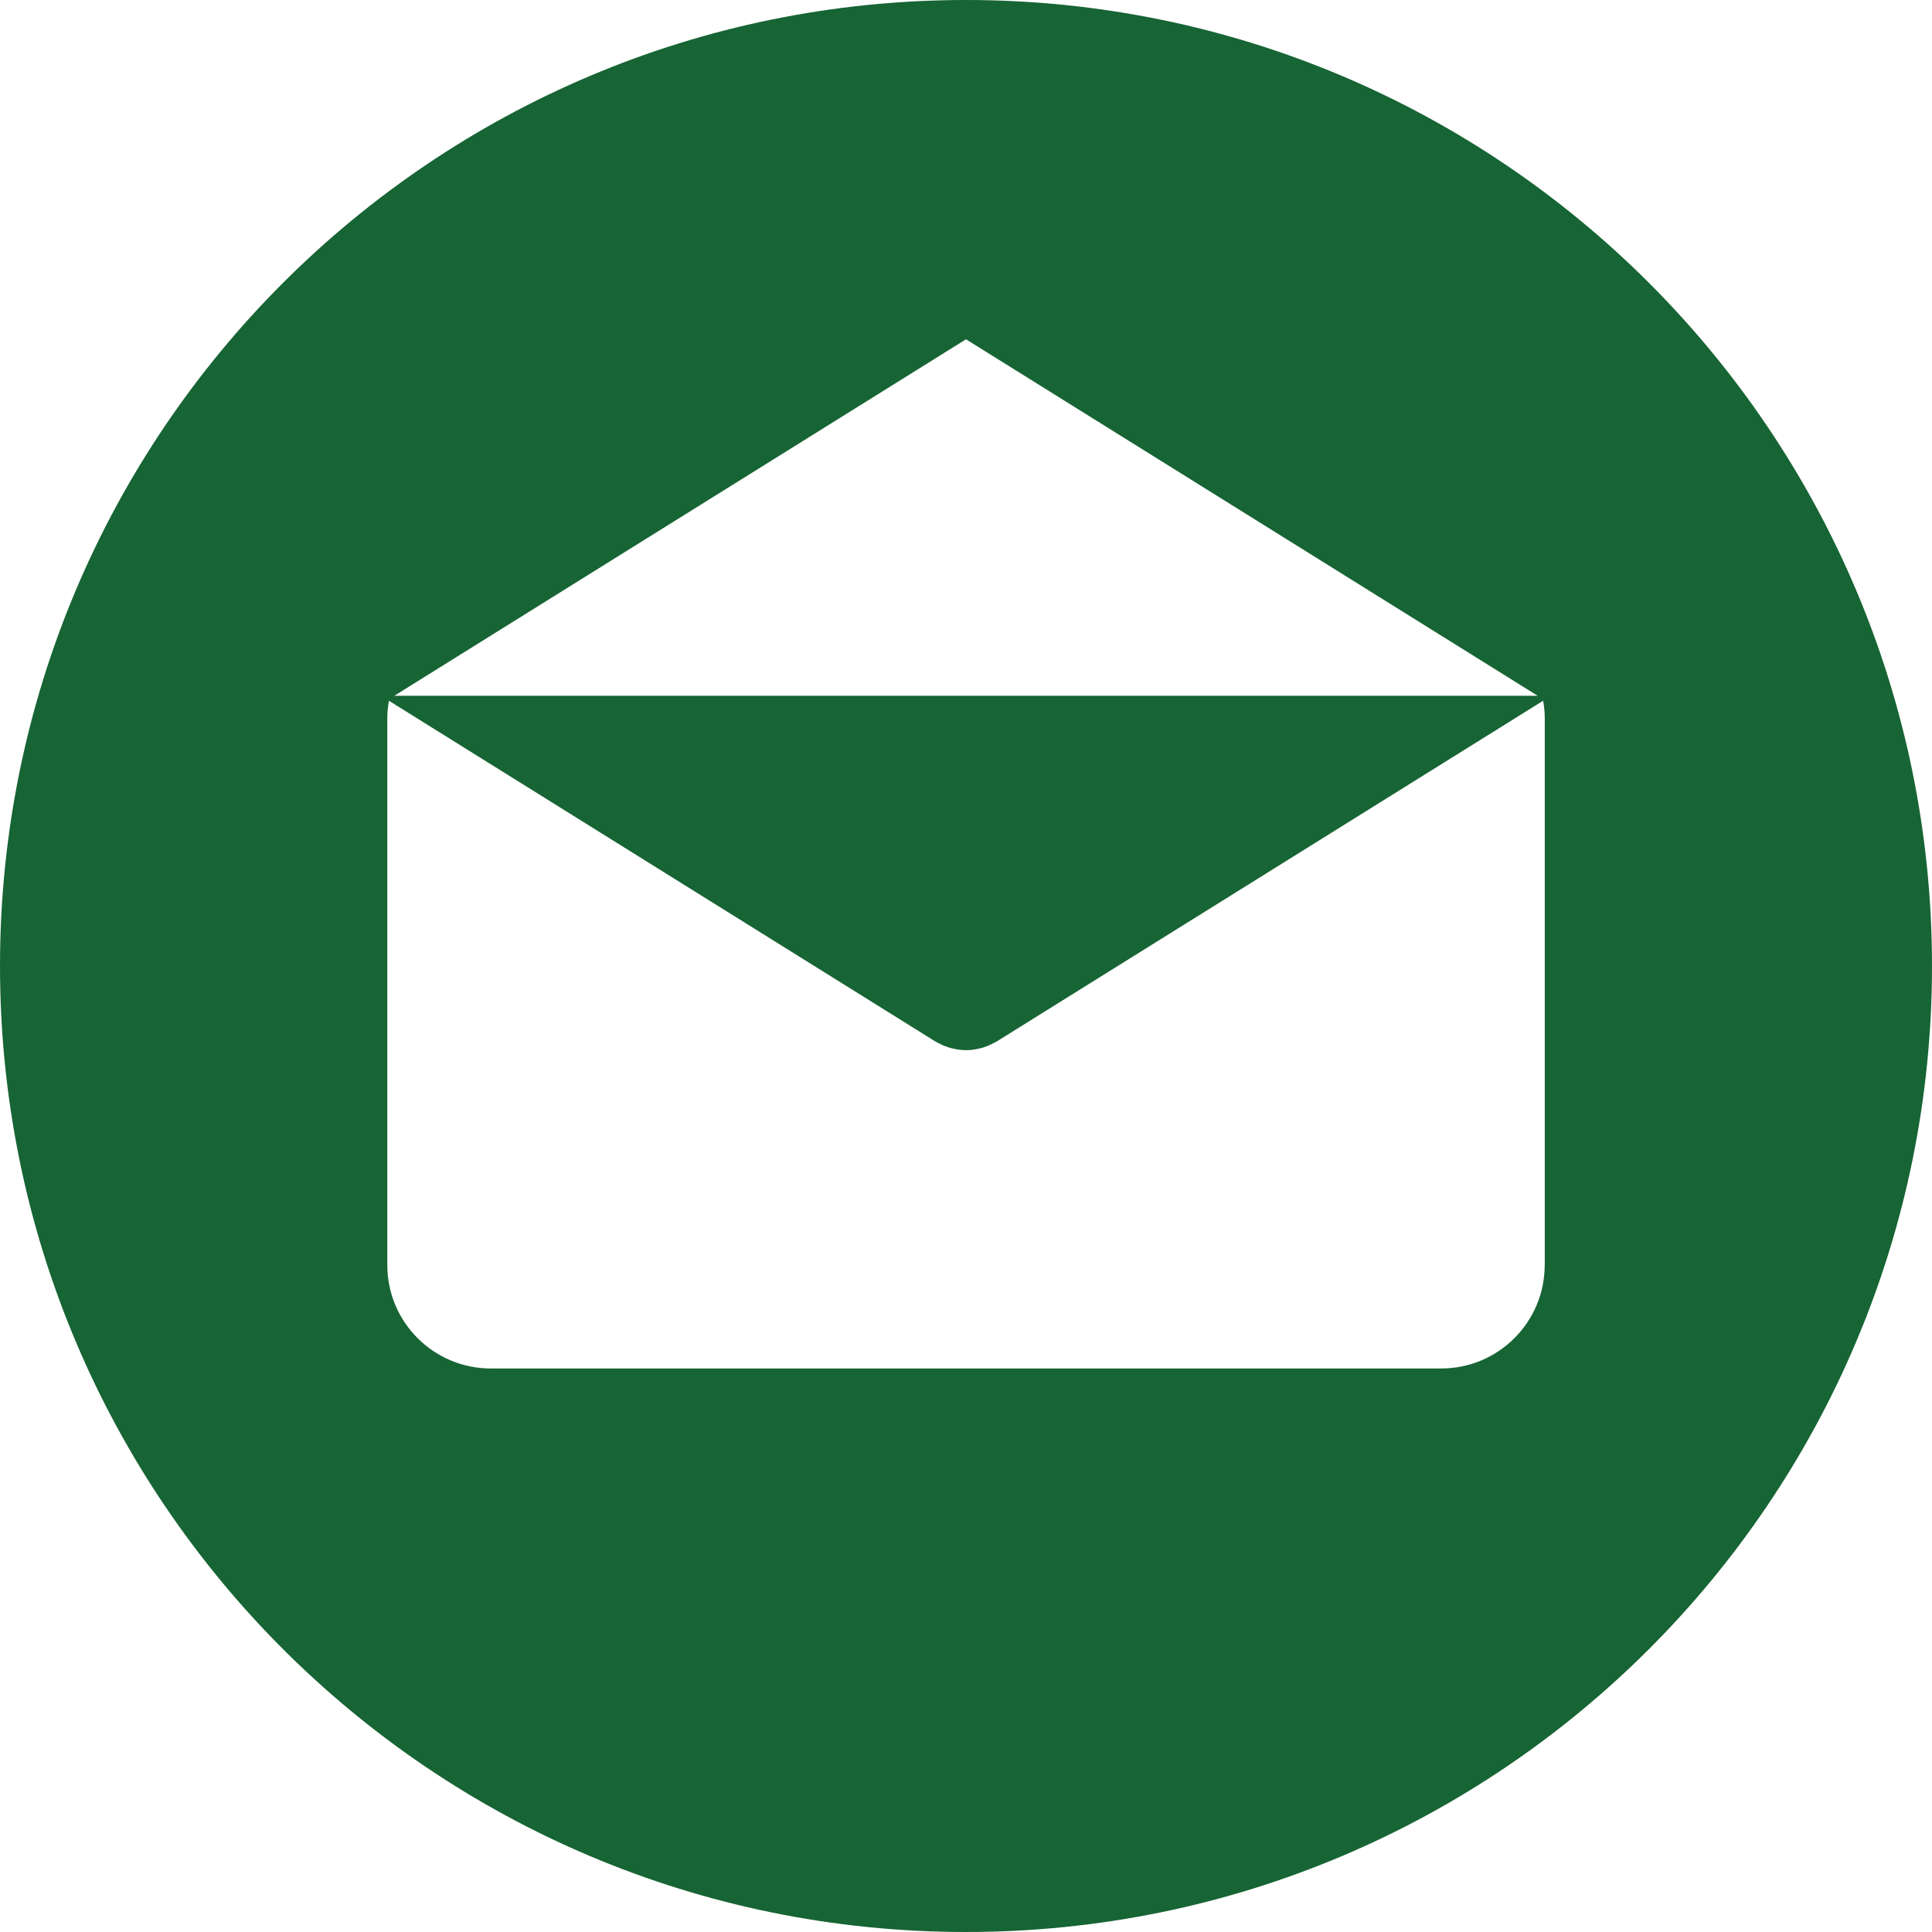
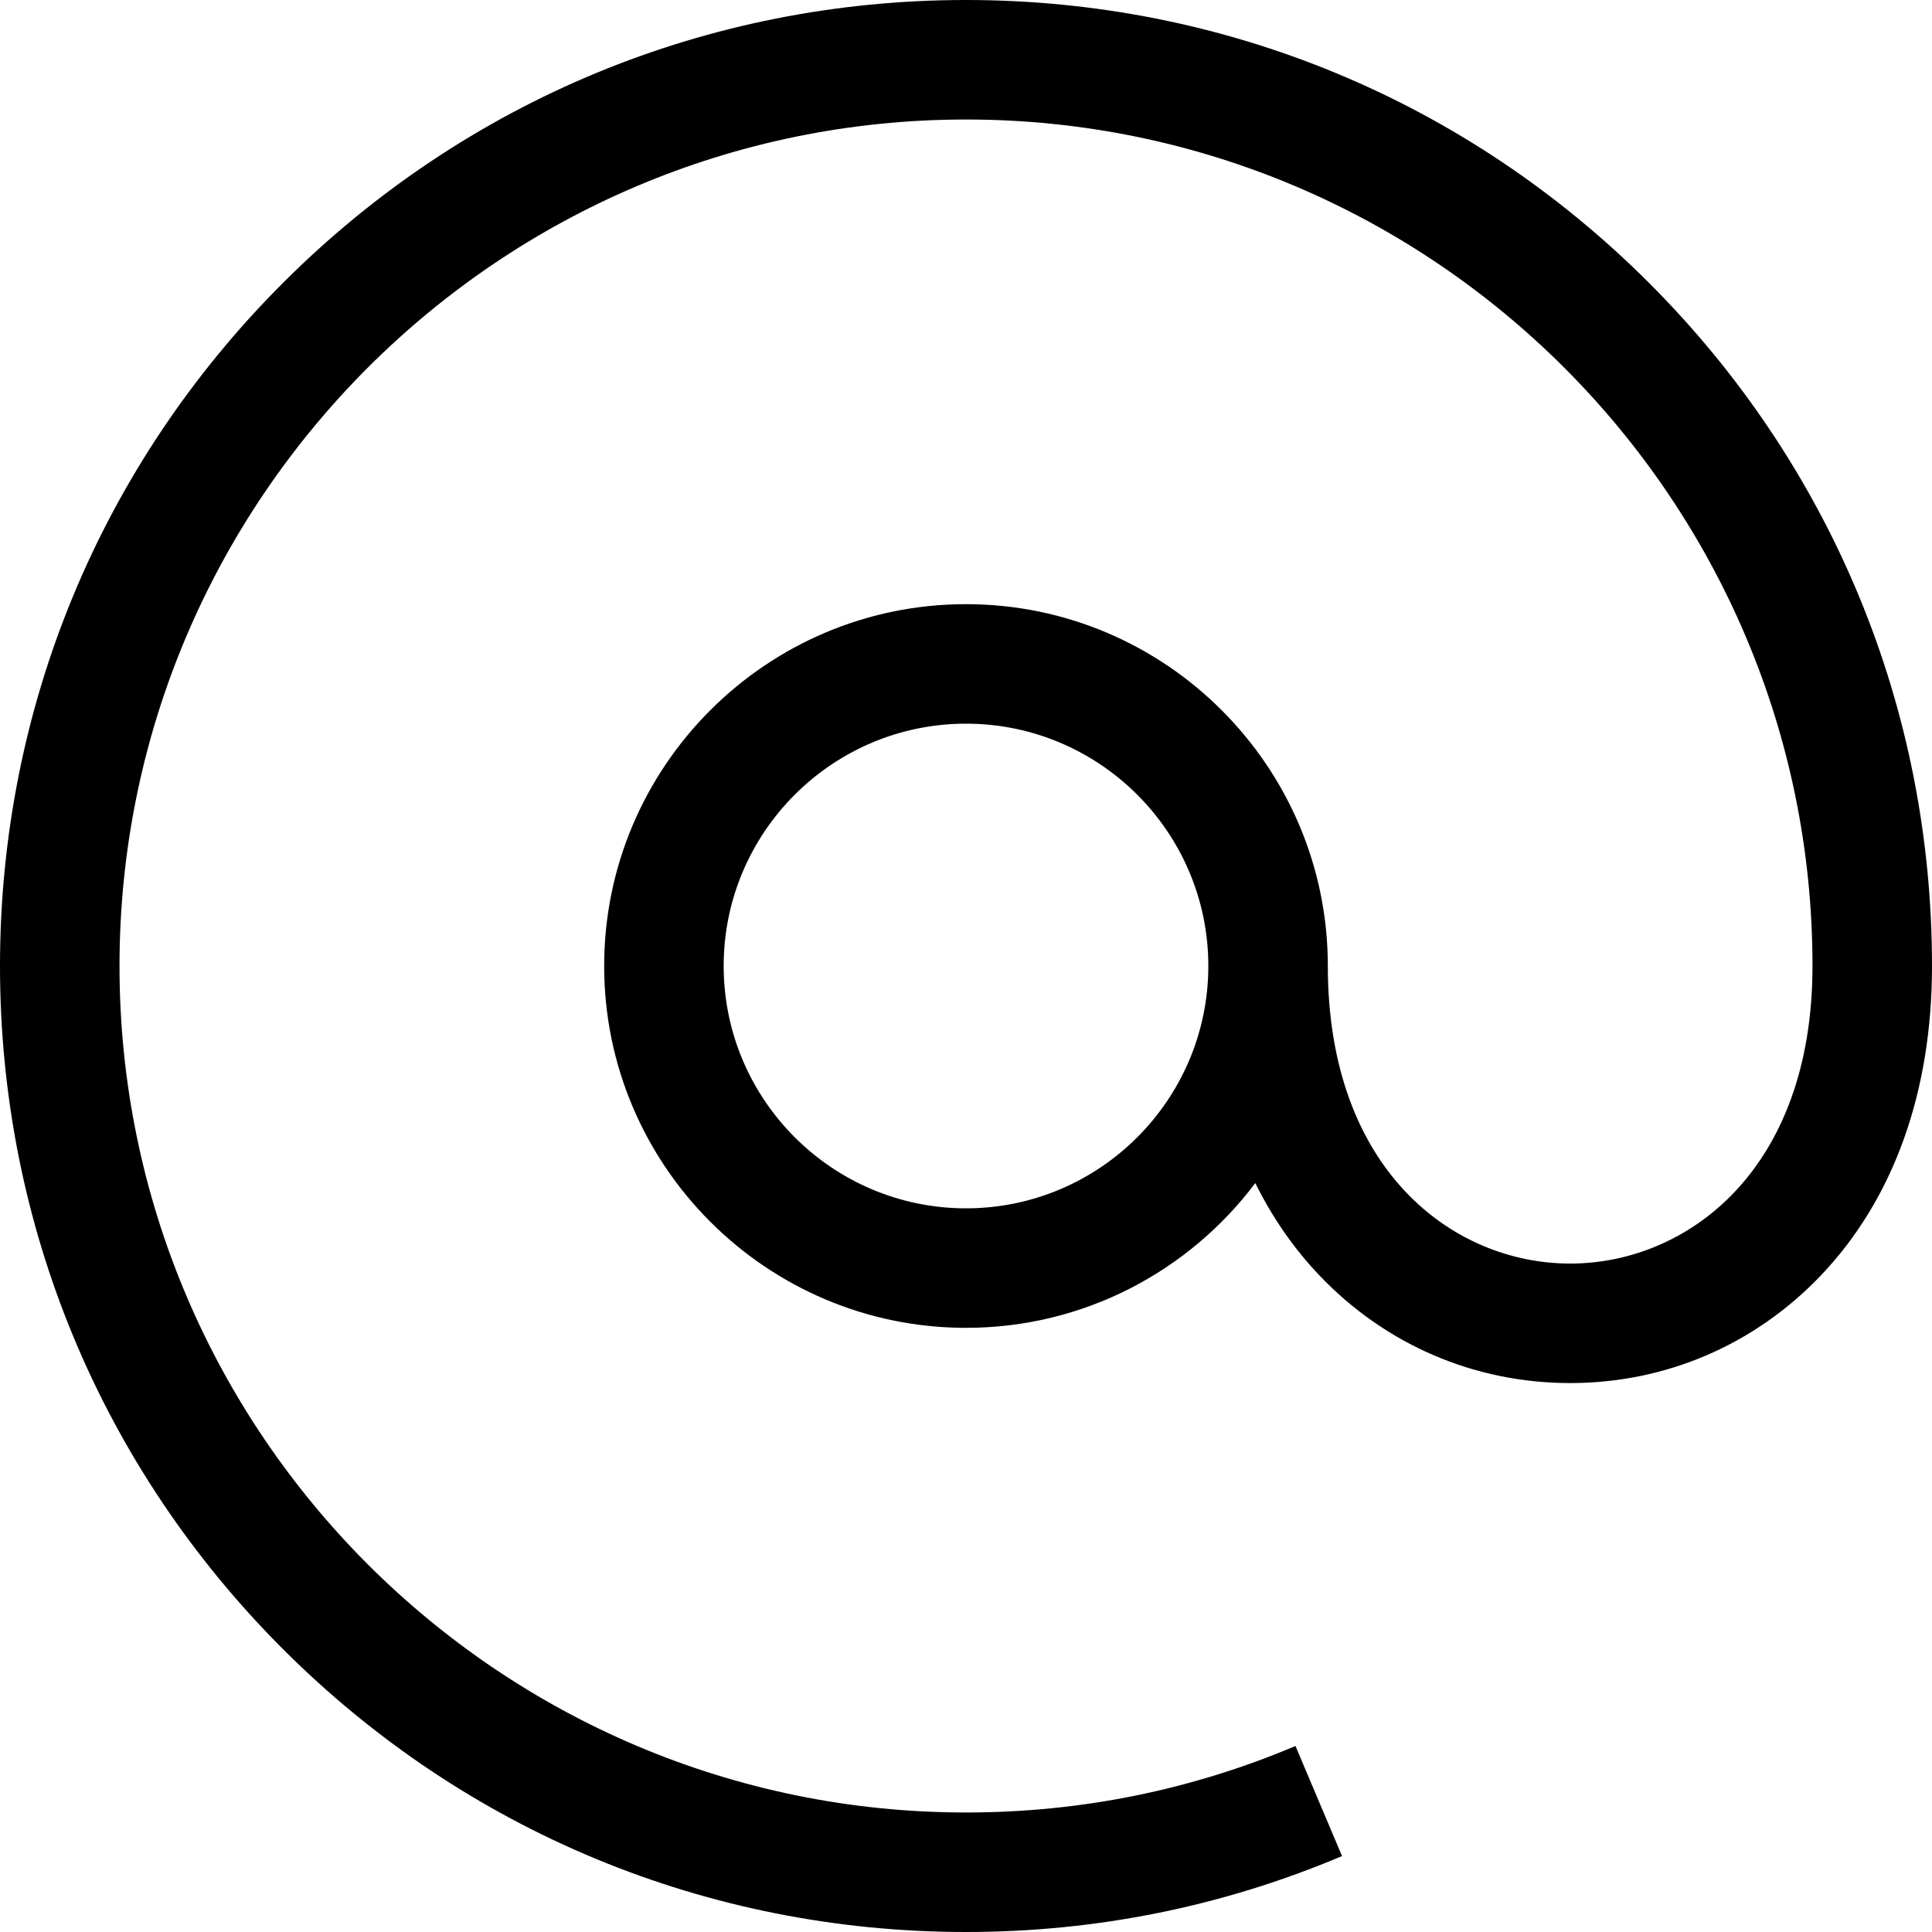
- <svg xmlns="http://www.w3.org/2000/svg" fill="#176434" version="1.1" id="Layer_1" x="0px" y="0px" viewBox="0 0 299.997 299.997" style="enable-background:new 0 0 299.997 299.997;" xml:space="preserve">
-   <g>
-     <g>
-       <path d="M149.996,0C67.157,0,0.001,67.158,0.001,149.997c0,82.837,67.156,150,149.995,150s150-67.163,150-150    C299.996,67.158,232.835,0,149.996,0z M149.999,52.686l88.763,55.35H61.236L149.999,52.686z M239.868,196.423h-0.009    c0,8.878-7.195,16.072-16.072,16.072H76.211c-8.878,0-16.072-7.195-16.072-16.072v-84.865c0-0.939,0.096-1.852,0.252-2.749    l84.808,52.883c0.104,0.065,0.215,0.109,0.322,0.169c0.112,0.062,0.226,0.122,0.34,0.179c0.599,0.309,1.216,0.558,1.847,0.721    c0.065,0.018,0.13,0.026,0.195,0.041c0.692,0.163,1.393,0.265,2.093,0.265h0.005c0.005,0,0.01,0,0.01,0    c0.7,0,1.401-0.099,2.093-0.265c0.065-0.016,0.13-0.023,0.195-0.041c0.63-0.163,1.245-0.412,1.847-0.721    c0.114-0.057,0.228-0.117,0.34-0.179c0.106-0.06,0.218-0.104,0.322-0.169l84.808-52.883c0.156,0.897,0.252,1.808,0.252,2.749    V196.423z" />
-     </g>
-   </g>
+ <svg xmlns="http://www.w3.org/2000/svg" version="1.1" x="0px" y="0px" viewBox="0 0 485 485">
+   <path d="M413.974,71.026C368.171,25.225,307.274,0,242.5,0S116.829,25.225,71.026,71.026C25.225,116.829,0,177.726,0,242.5  s25.225,125.671,71.026,171.474C116.829,459.775,177.726,485,242.5,485c32.731,0,64.491-6.414,94.397-19.063l-11.688-27.63  C299.022,449.384,271.194,455,242.5,455C125.327,455,30,359.673,30,242.5S125.327,30,242.5,30S455,125.327,455,242.5  c0,51.323-31.534,74.699-60.834,74.699c-29.299,0-60.833-23.375-60.833-74.699c0-50.086-40.747-90.833-90.833-90.833  s-90.833,40.748-90.833,90.833s40.747,90.833,90.833,90.833c29.655,0,56.034-14.286,72.622-36.335  c4.248,8.577,9.594,16.336,16.04,23.113c16.613,17.468,38.988,27.087,63.004,27.087c24.017,0,46.392-9.62,63.005-27.087  C475.377,300.97,485,274.132,485,242.5C485,177.726,459.775,116.829,413.974,71.026z M242.5,303.333  c-33.543,0-60.833-27.29-60.833-60.833s27.29-60.833,60.833-60.833s60.833,27.29,60.833,60.833S276.043,303.333,242.5,303.333z" />
</svg>
